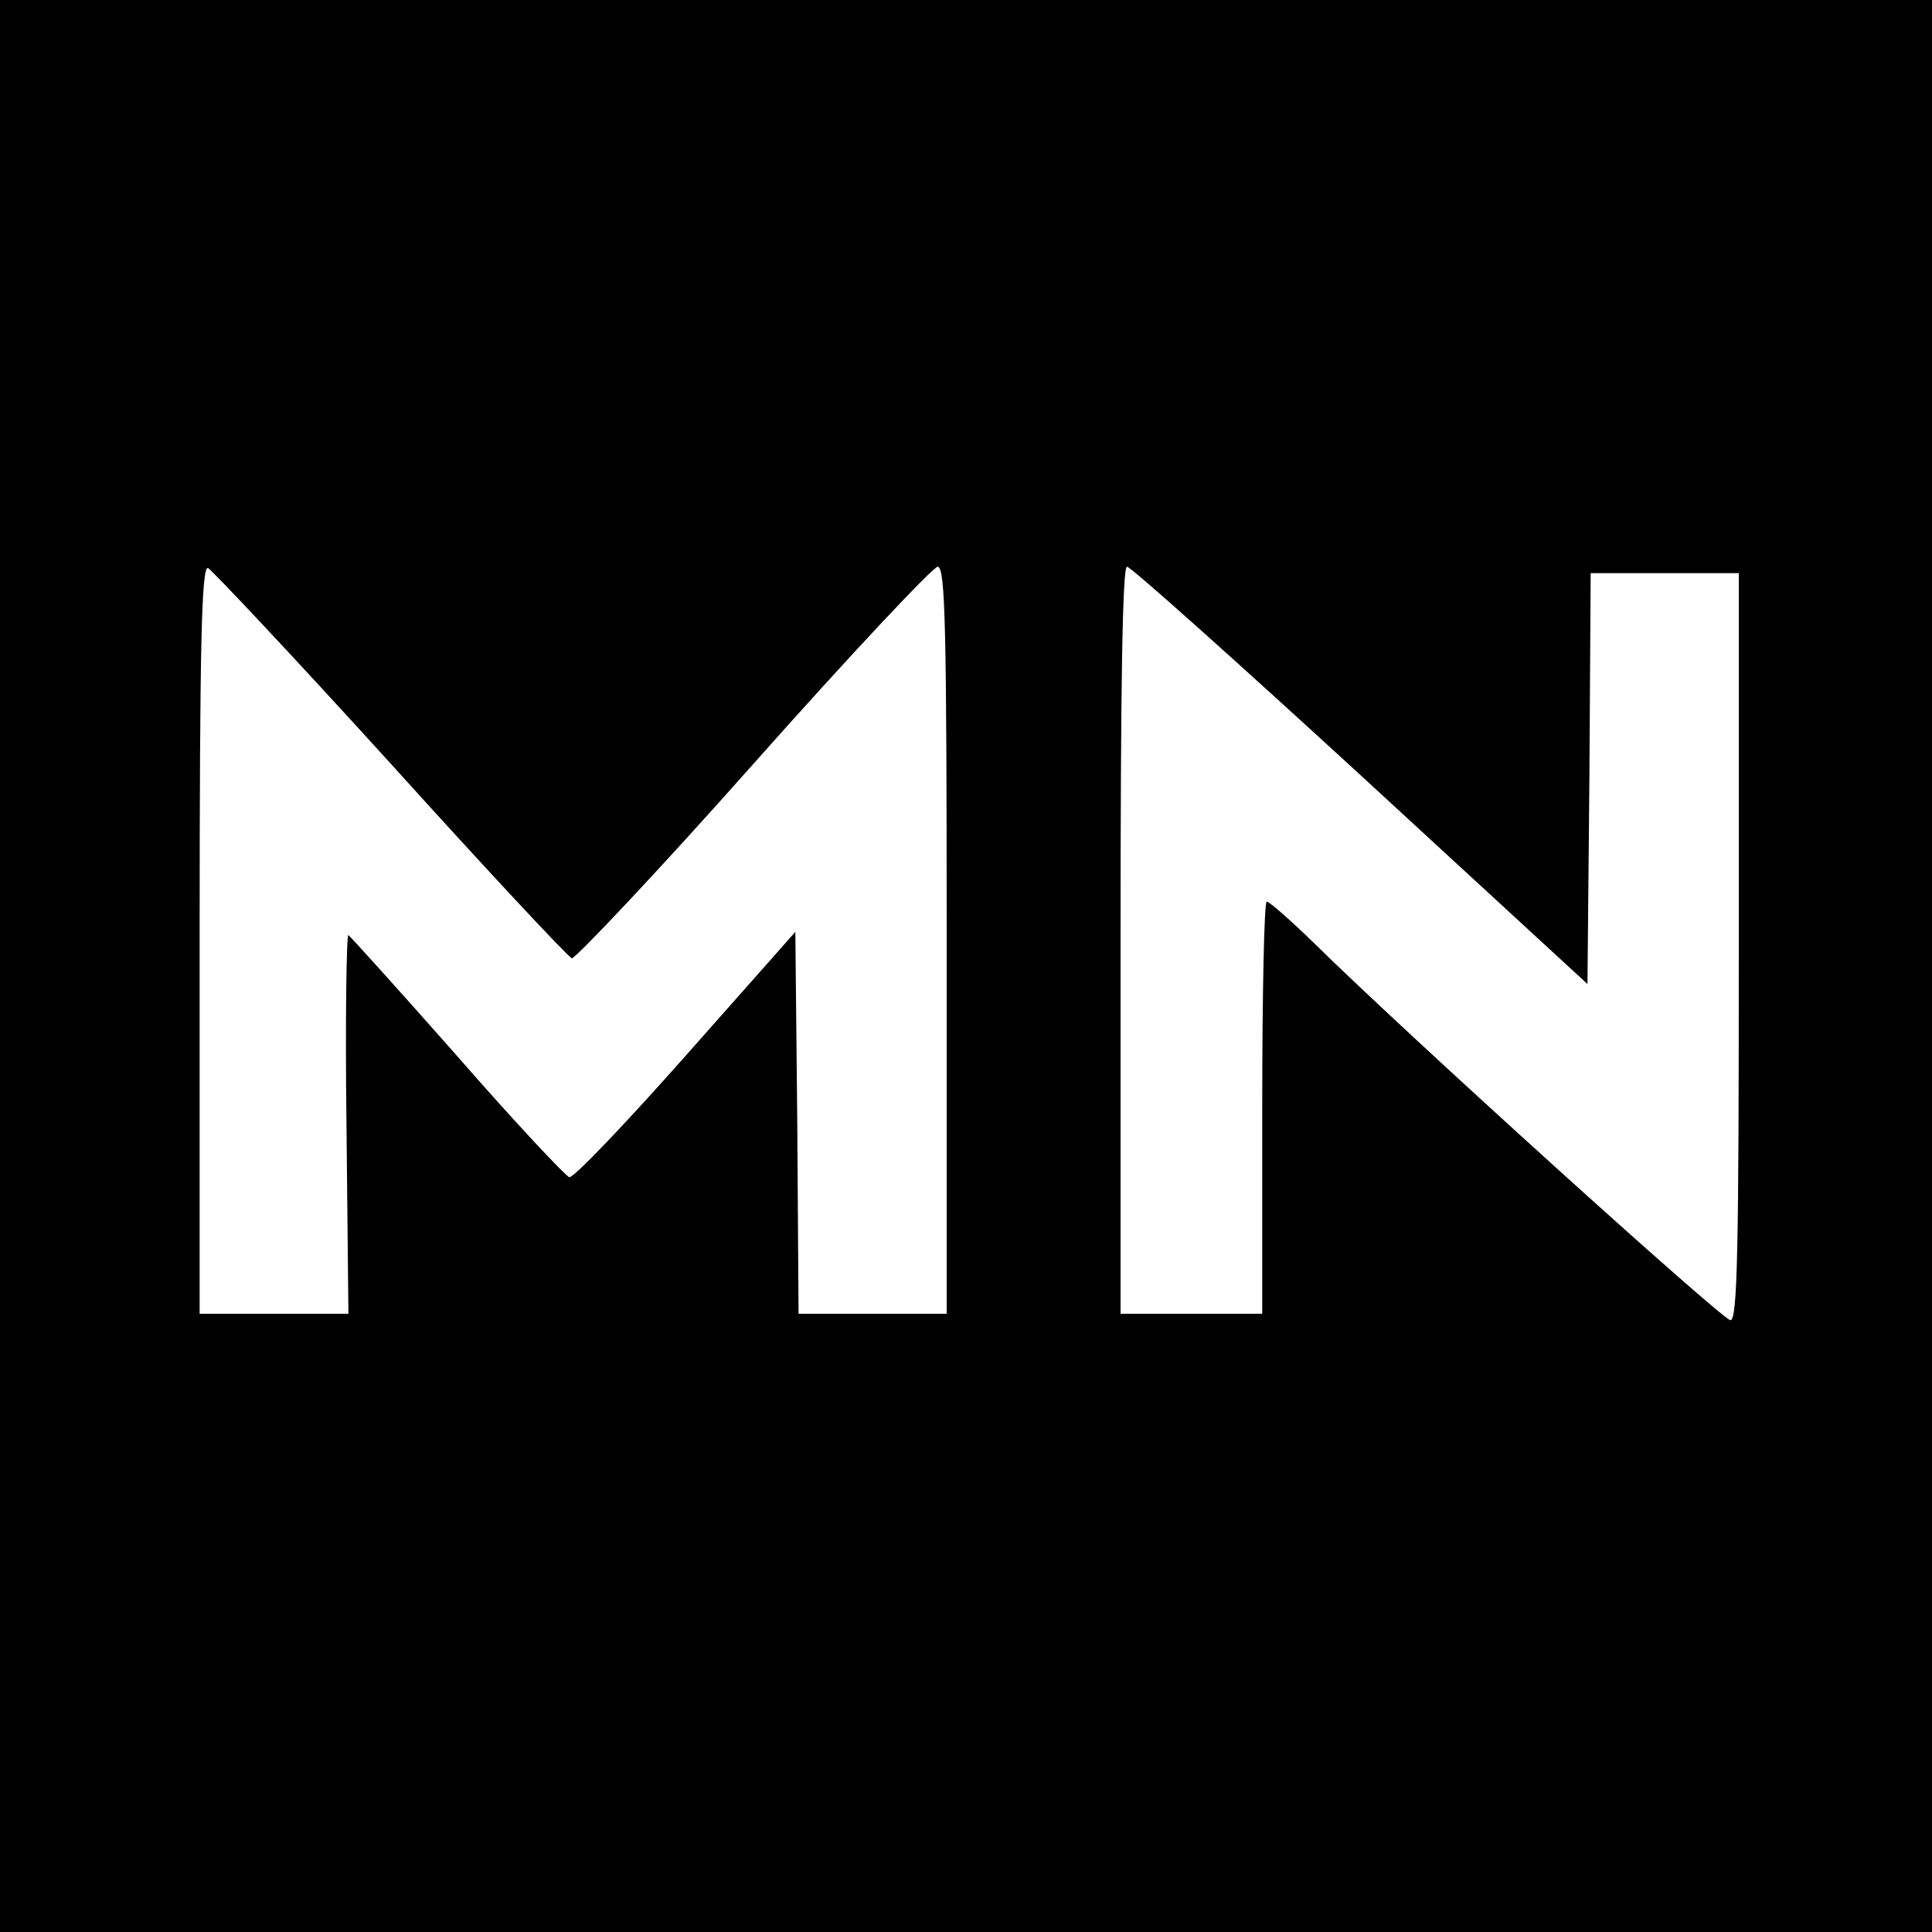
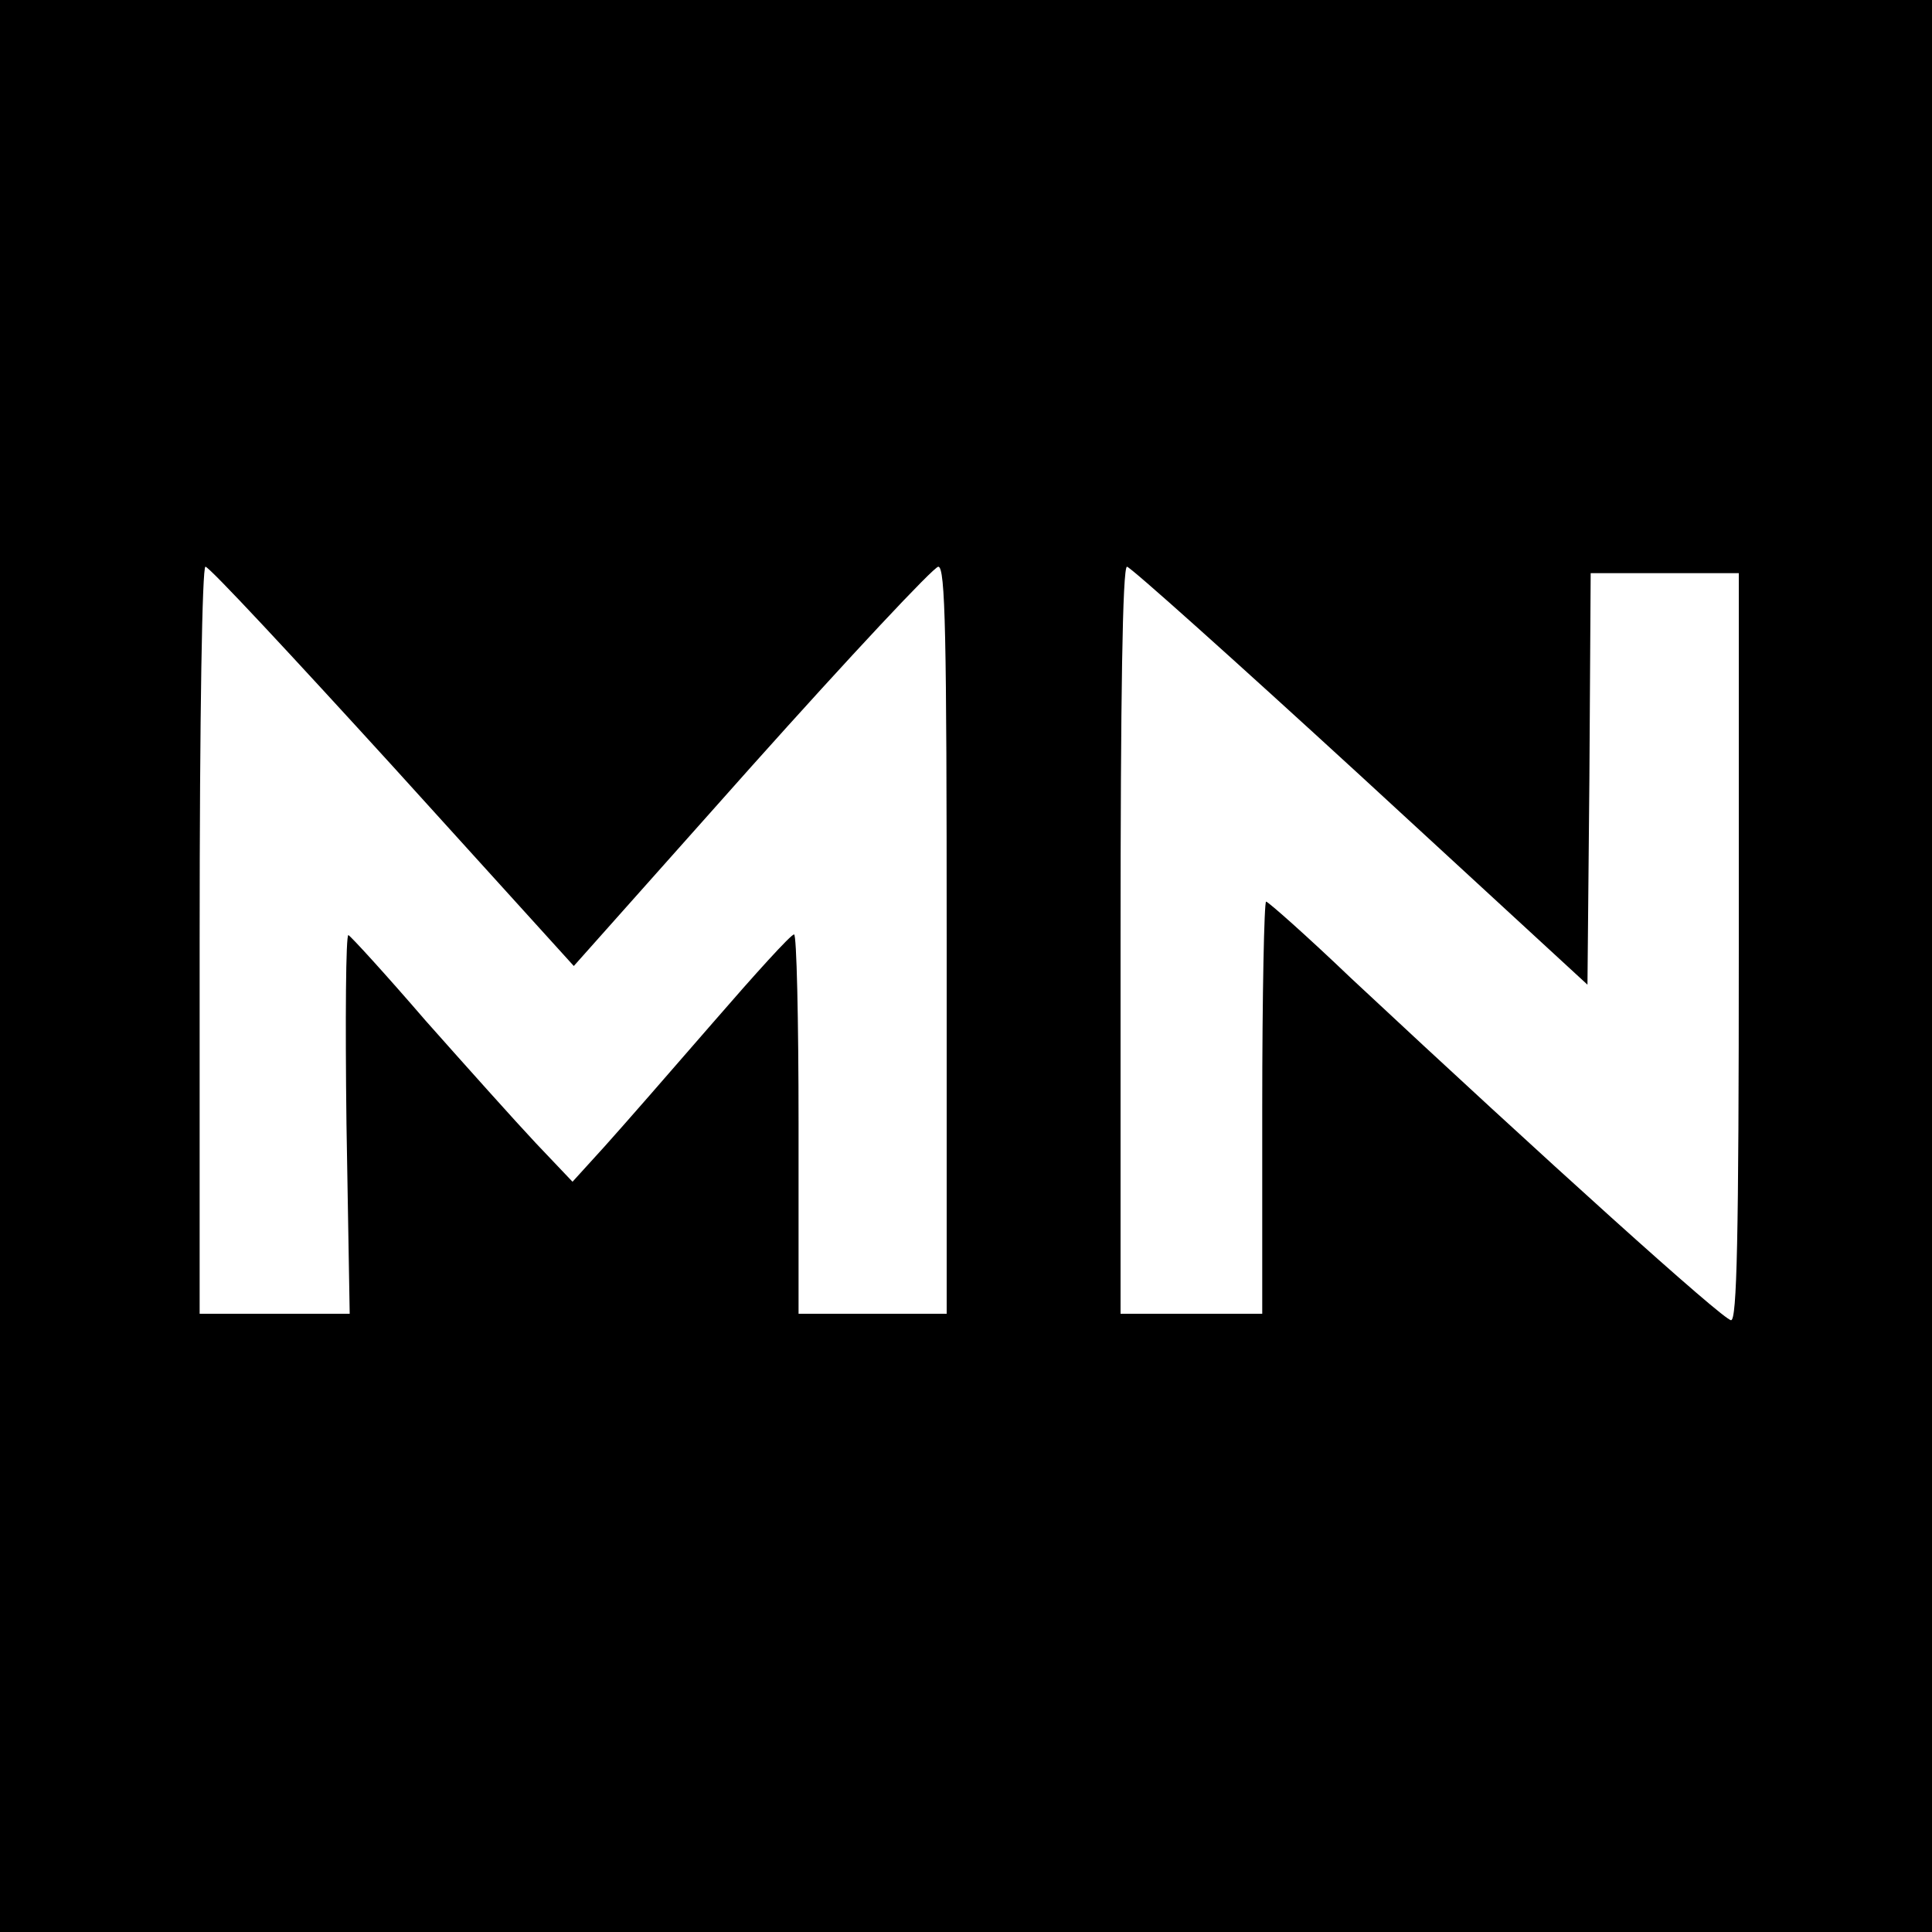
<svg xmlns="http://www.w3.org/2000/svg" version="1.0" width="300pt" height="300pt" viewBox="0 0 300 300" preserveAspectRatio="xMidYMid meet">
  <g transform="translate(0,300) scale(0.1,-0.1)" fill="#000000" stroke="none">
-     <path d="M0 1500 l0 -1500 1500 0 1500 0 0 1500 0 1500 -1500 0 -1500 0 0 -1500z m606 315 c149 -165 276 -301 282 -303 5 -1 133 134 282 302 150 169 279 306 286 306 12 0 14 -95 14 -580 l0 -580 -115 0 -115 0 -2 297 -3 296 -170 -192 c-93 -105 -174 -190 -181 -189 -6 2 -85 86 -174 188 -90 102 -166 186 -169 188 -3 1 -5 -131 -3 -293 l3 -295 -115 0 -116 0 0 581 c0 460 3 580 13 577 6 -3 134 -139 283 -303z m1507 -19 l352 -324 3 319 2 319 115 0 115 0 0 -580 c0 -471 -2 -580 -13 -580 -12 0 -502 443 -647 586 -36 35 -69 64 -73 64 -4 0 -7 -144 -7 -320 l0 -320 -110 0 -110 0 0 580 c0 398 3 580 10 580 6 0 169 -146 363 -324z" />
+     <path d="M0 1500 l0 -1500 1500 0 1500 0 0 1500 0 1500 -1500 0 -1500 0 0 -1500z m610 310 l281 -310 276 310 c152 170 283 310 290 310 11 0 13 -106 13 -580 l0 -580 -115 0 -115 0 0 295 c0 162 -3 295 -7 294 -5 0 -61 -62 -126 -137 -65 -75 -141 -162 -168 -192 l-50 -55 -57 60 c-31 33 -108 119 -171 190 -62 72 -116 131 -120 133 -4 1 -5 -130 -3 -293 l5 -295 -117 0 -116 0 0 580 c0 355 4 580 9 580 6 0 136 -140 291 -310z m1502 -14 l353 -325 3 320 2 319 115 0 115 0 0 -580 c0 -457 -3 -580 -12 -580 -12 0 -288 249 -590 531 -69 66 -129 119 -132 119 -3 0 -6 -144 -6 -320 l0 -320 -110 0 -110 0 0 580 c0 375 3 580 10 580 5 0 168 -146 362 -324z" />
  </g>
</svg>
